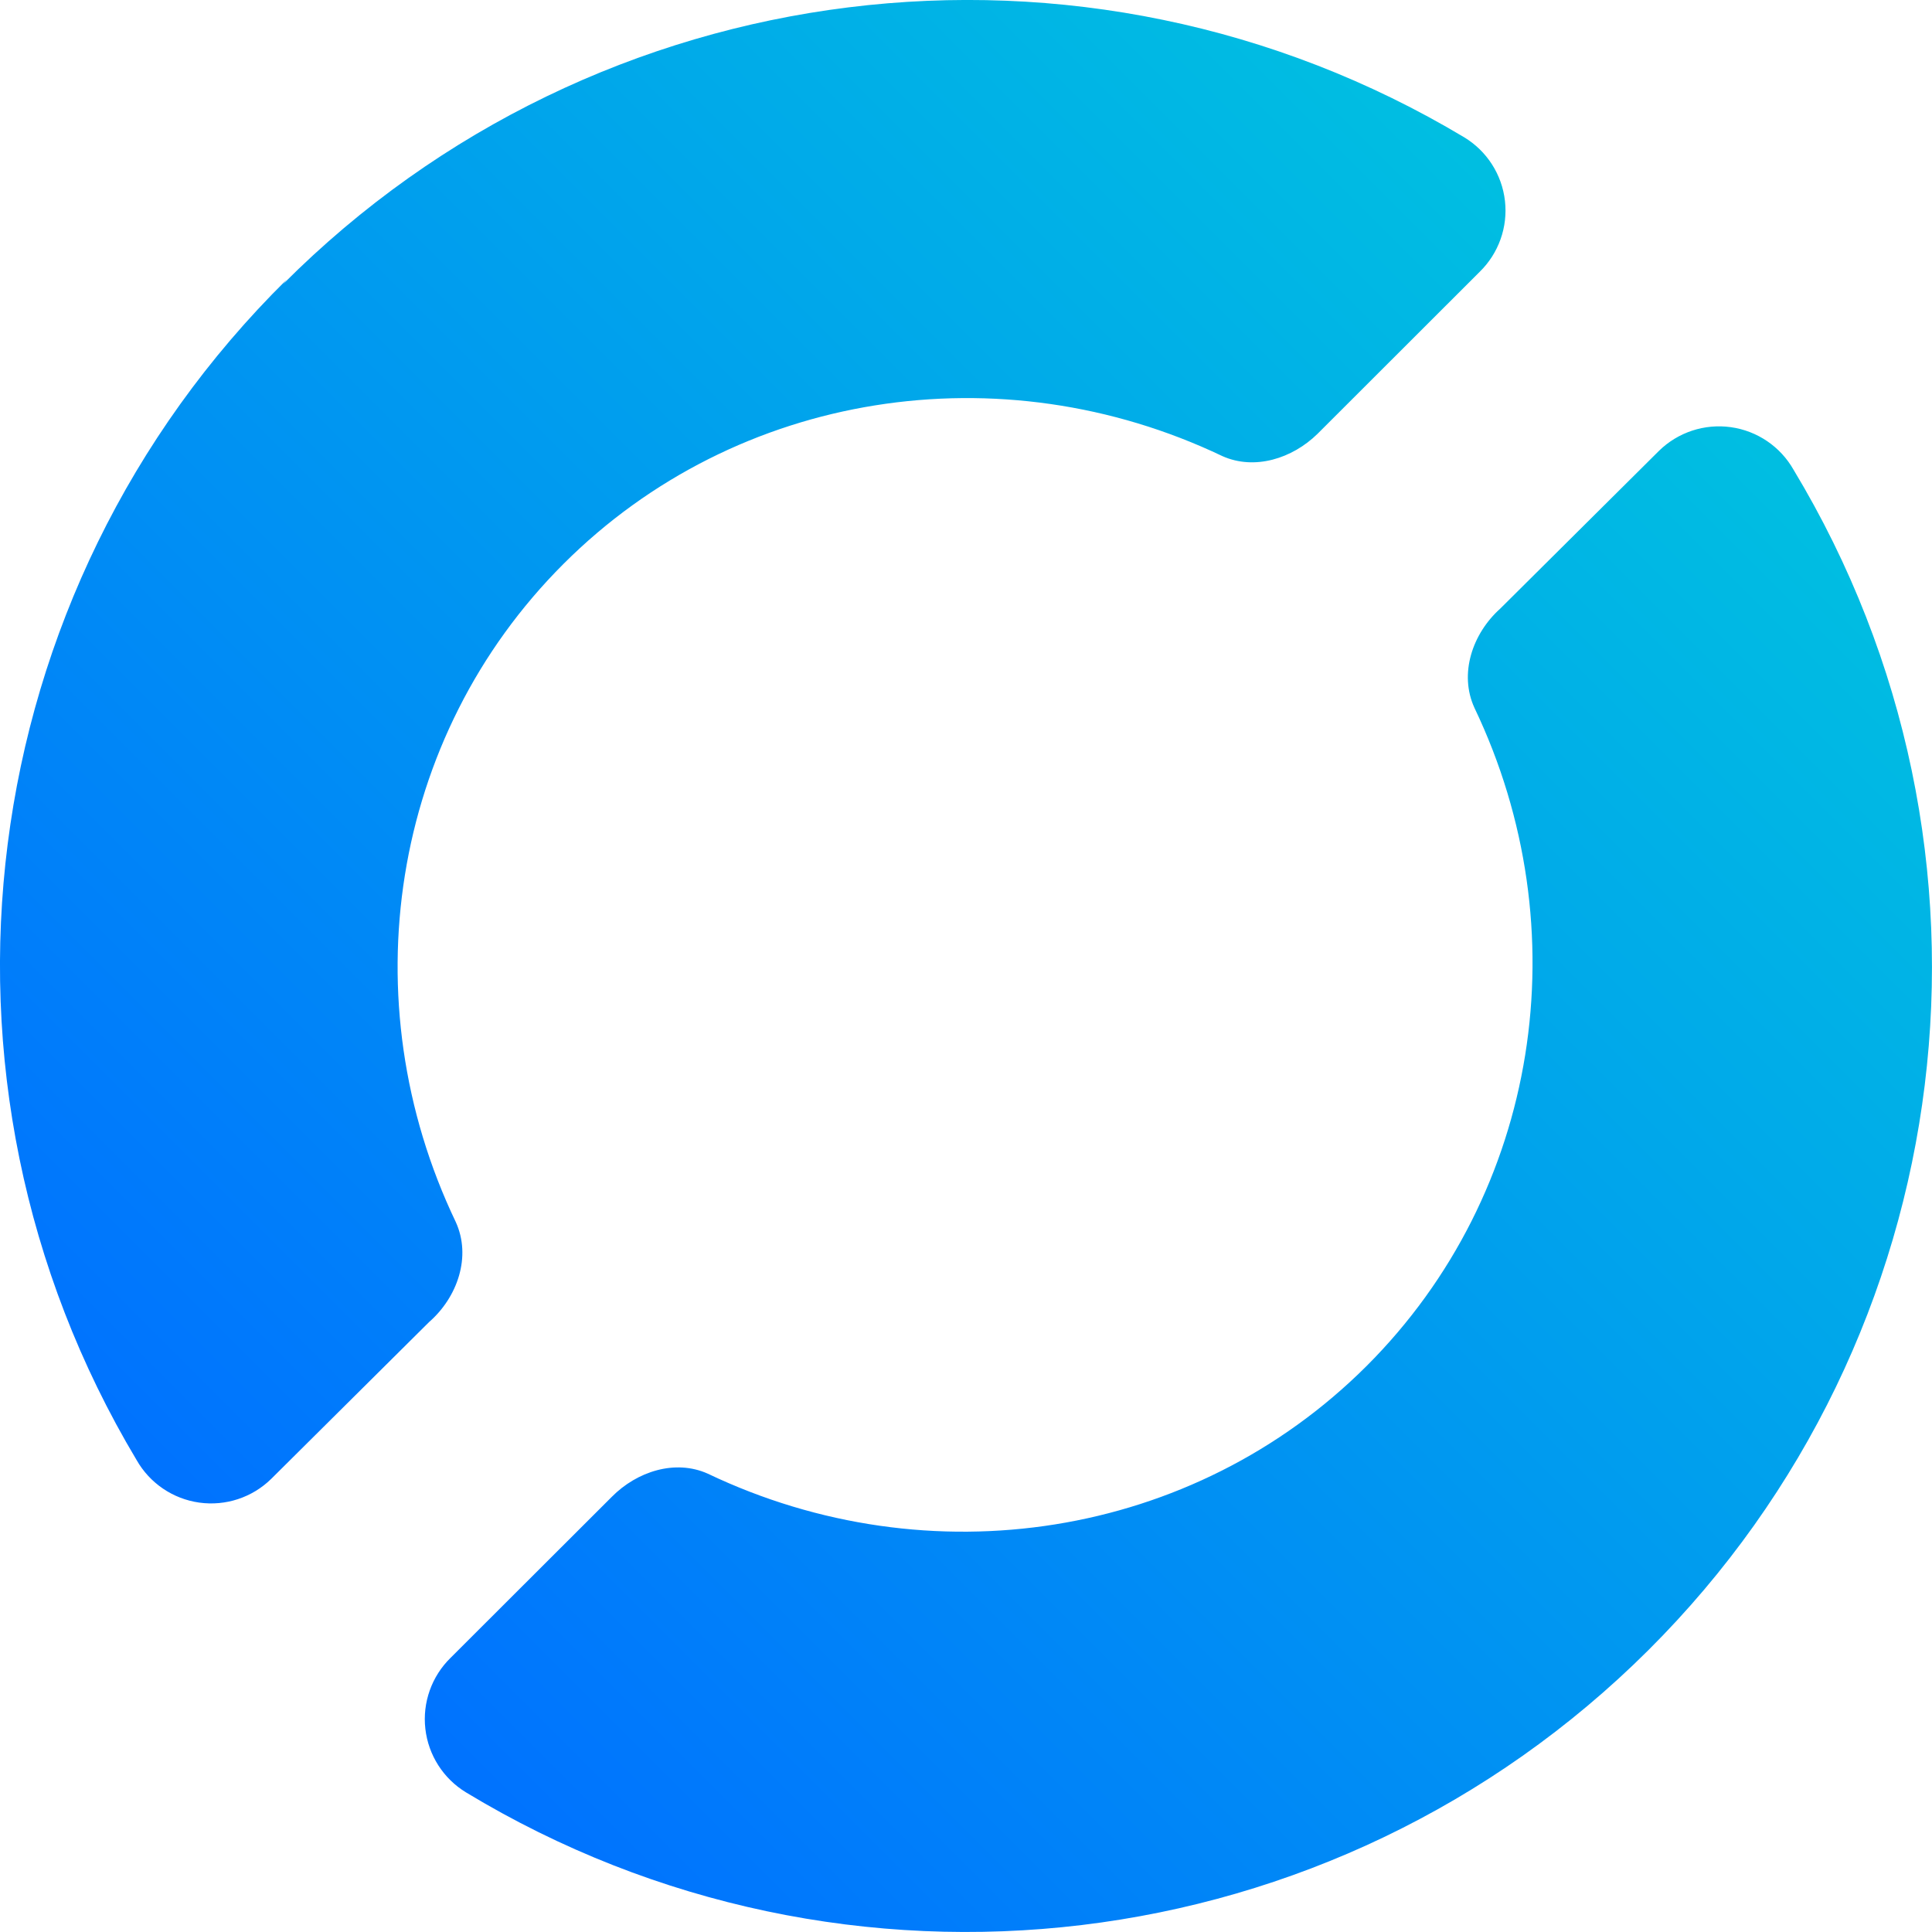
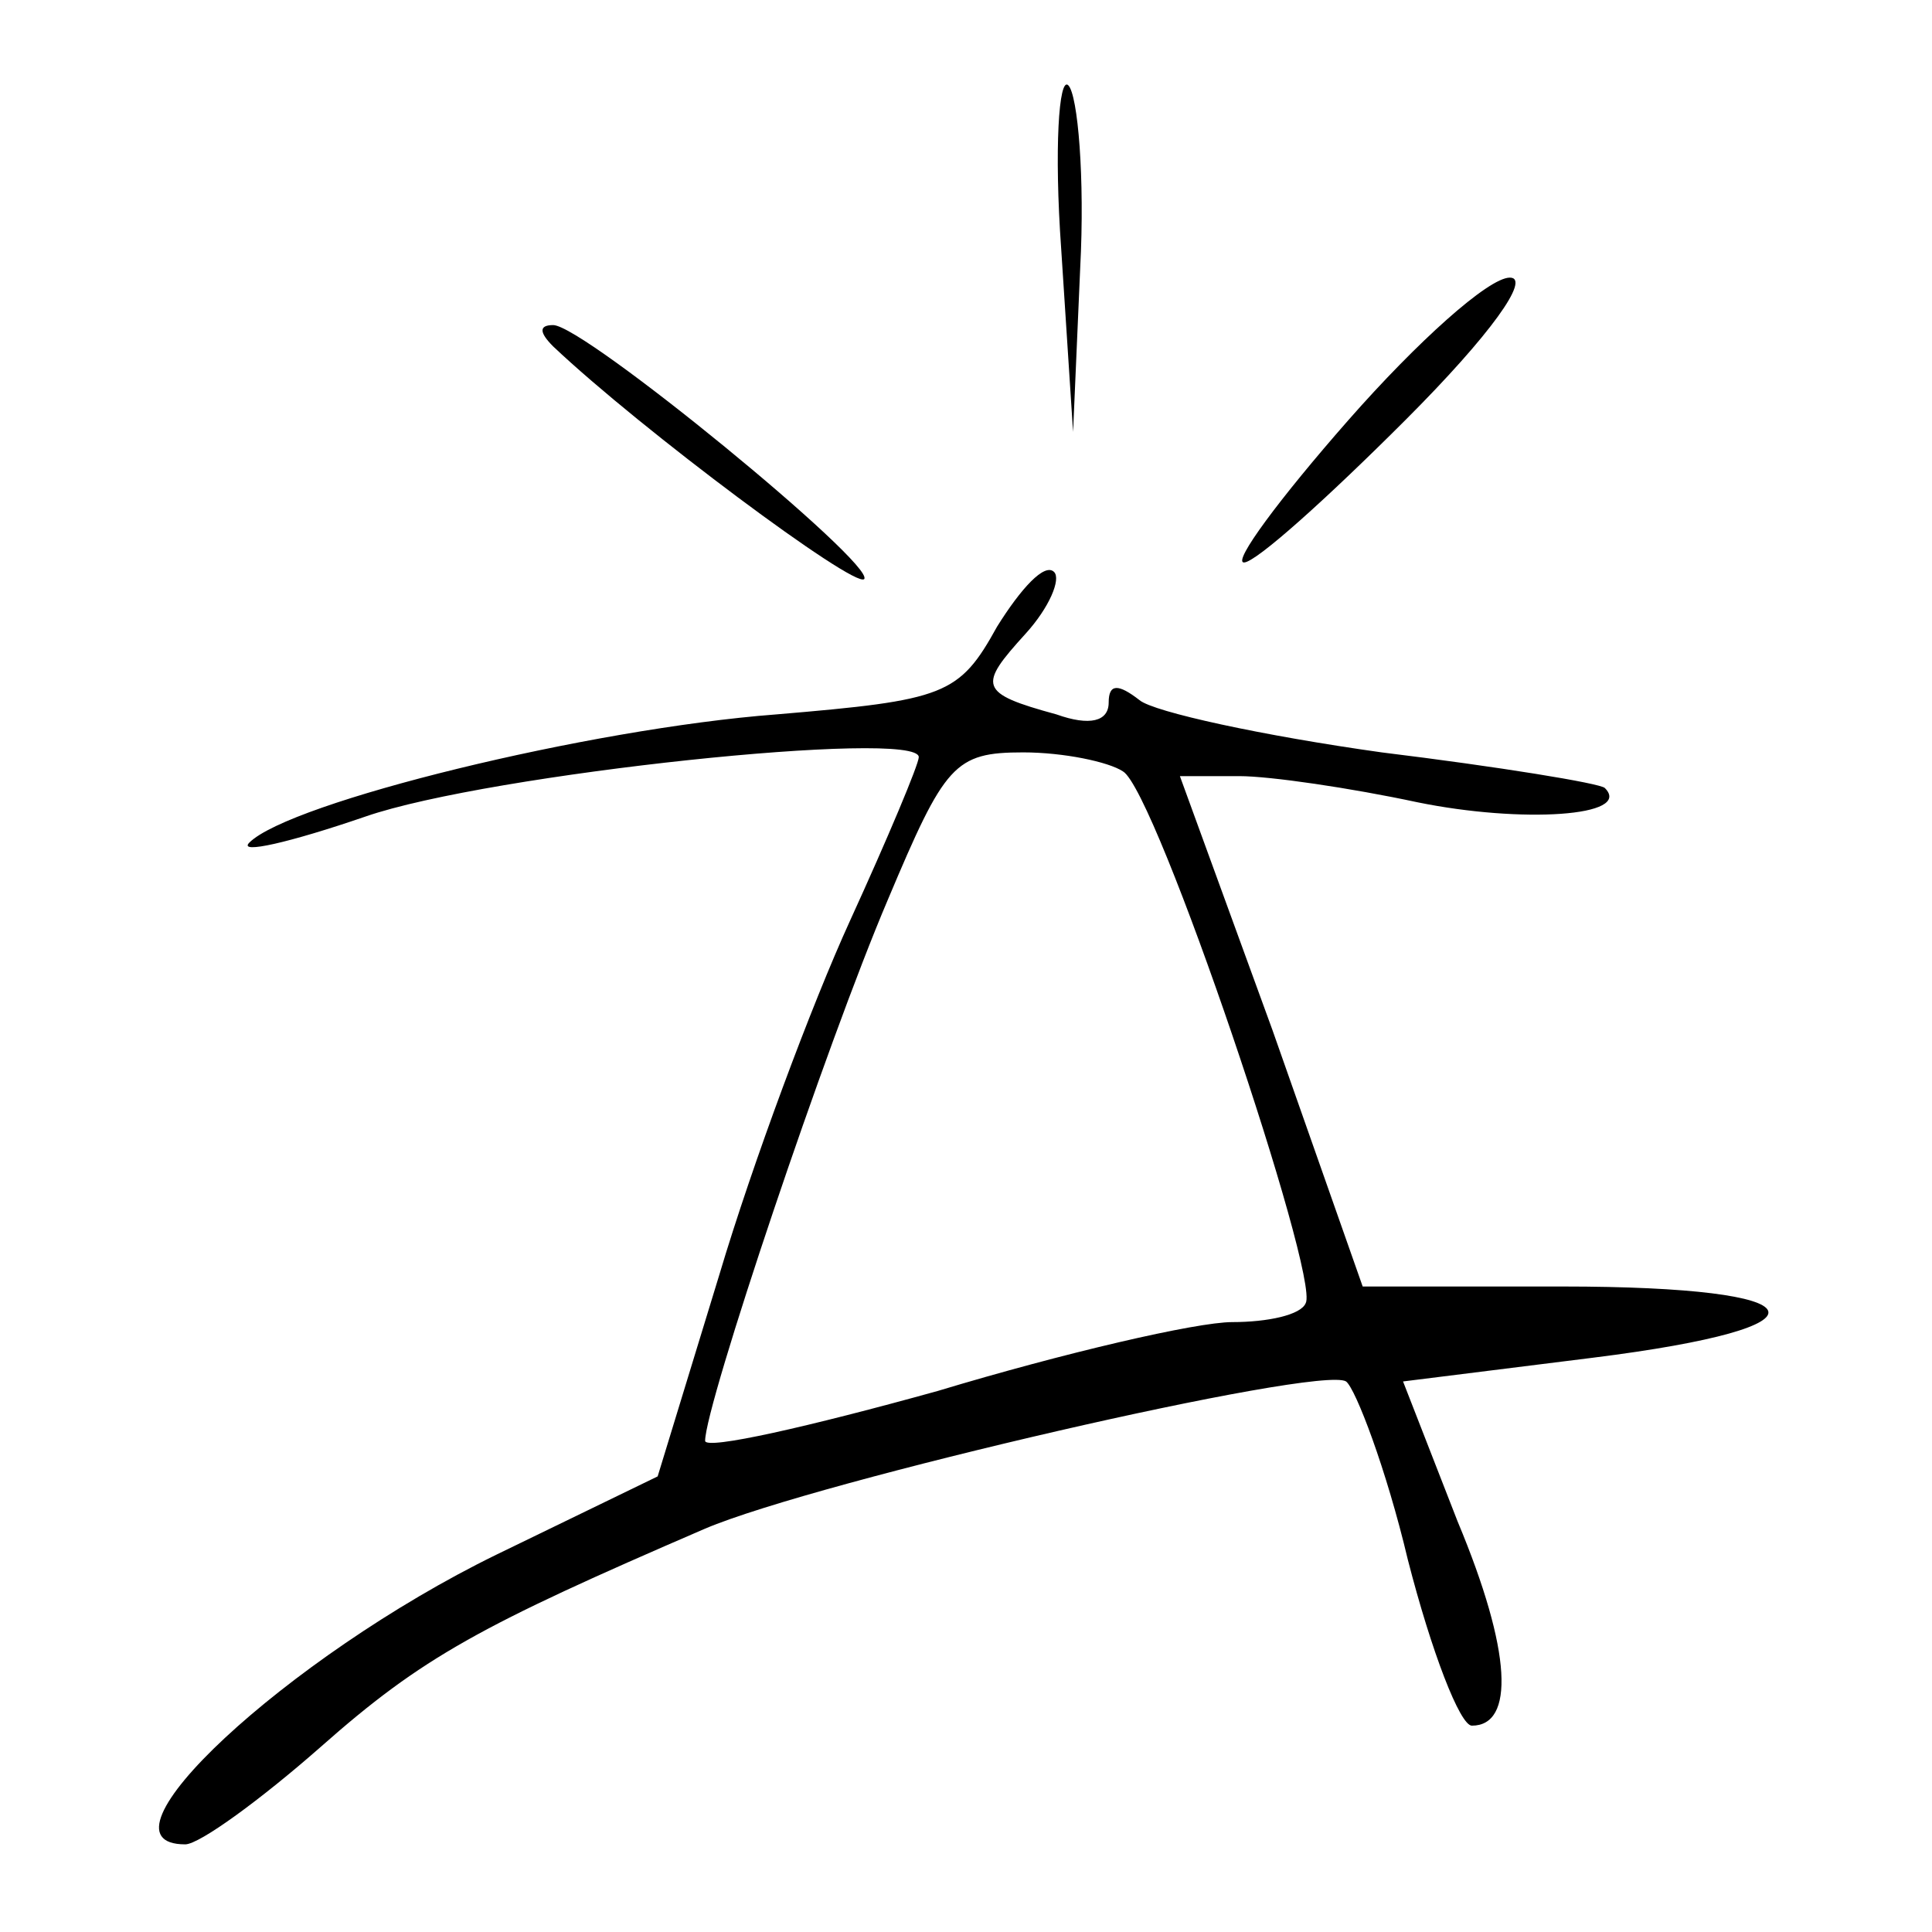
- <svg xmlns="http://www.w3.org/2000/svg" xmlns:xlink="http://www.w3.org/1999/xlink" xml:space="preserve" width="26" height="26" style="isolation:isolate" viewBox="66.993 897.484 26 26">
-   <defs>
+ <svg xmlns="http://www.w3.org/2000/svg" xmlns:xlink="http://www.w3.org/1999/xlink" xml:space="preserve" width="26" height="26" style="isolation:isolate" viewBox="66.993 897.484 26 26" version="1.1" id="svg2">
+   <defs id="defs1">
    <linearGradient xlink:href="#a" id="b" x1=".148" x2=".845" y1=".851" y2=".154" gradientTransform="matrix(26.00048 0 0 25.99935 66.993 897.485)" gradientUnits="userSpaceOnUse" />
  </defs>
  <linearGradient id="a" x1=".148" x2=".845" y1=".851" y2=".154" gradientTransform="matrix(26.301 0 0 26.331 90.674 911.757)" gradientUnits="userSpaceOnUse">
-     <stop offset="0" stop-color="#004ba6" style="stop-color:#0071ff;stop-opacity:1" />
-     <stop offset="1" stop-color="#00bfe1" style="stop-color:#00bfe1;stop-opacity:1" />
+     <stop offset="0" stop-color="#004ba6" style="stop-color:#0071ff;stop-opacity:1" id="stop1" />
+     <stop offset="1" stop-color="#00bfe1" style="stop-color:#00bfe1;stop-opacity:1" id="stop2" />
  </linearGradient>
-   <path fill="url(#a)" d="m89.318 903.552-2.135 2.122c-.376.337-.558.879-.347 1.337 1.422 2.976.882 6.524-1.452 8.856-2.335 2.331-5.887 2.87-8.866 1.449-.439-.197-.954-.03-1.292.312l-2.17 2.167a1.154 1.154 0 0 0 .208 1.81 13.005 13.005 0 0 0 15.91-1.912 12.97 12.97 0 0 0 1.956-15.887 1.154 1.154 0 0 0-1.812-.254zm-18.467-2.305a12.969 12.969 0 0 0-2.02 15.885 1.154 1.154 0 0 0 1.812.254l2.124-2.11c.385-.336.572-.884.359-1.348-1.423-2.976-.884-6.524 1.451-8.856 2.334-2.332 5.887-2.871 8.866-1.45.434.194.942.033 1.281-.3l2.182-2.18a1.152 1.152 0 0 0-.208-1.81 13.009 13.009 0 0 0-15.893 1.973z" style="fill:url(#b);stroke-width:.988" />
+   <g transform="matrix(0.03194614,0,0,-0.03194614,68.17631,923.2629)" fill="#000000" stroke="none" id="g4">
+     <path d="m 410,702 5,-77 3,69 c 2,38 -1,73 -5,77 -4,4 -6,-27 -3,-69 z" id="path1" />
+     <path d="m 531,630 c -29,-33 -49,-60 -44,-60 5,0 35,27 68,60 36,36 53,60 44,60 -9,0 -39,-27 -68,-60 z" id="path2-9" />
+     <path d="m 196,661 c 37,-35 127,-102 131,-98 5,6 -118,107 -131,107 -6,0 -6,-3 0,-9 z" id="path3" />
+     <path d="M 383,543 C 367,514 361,512 290,506 211,500 85,469 68,452 c -5,-5 17,0 49,11 52,18 233,37 233,25 0,-3 -13,-34 -29,-69 C 305,384 280,317 266,270 L 240,185 172,152 C 84,109 -1,30 41,30 c 6,0 32,19 57,41 43,38 67,51 162,92 47,20 259,69 270,62 4,-3 17,-37 26,-75 10,-39 22,-70 27,-70 18,0 17,31 -6,86 l -23,59 80,10 c 104,13 97,30 -13,30 h -84 l -38,108 -39,107 h 25 c 13,0 47,-5 75,-11 44,-9 91,-6 79,6 -2,2 -45,9 -94,15 -50,7 -96,17 -102,22 -9,7 -13,7 -13,-1 0,-8 -8,-10 -22,-5 -33,9 -33,12 -13,34 10,11 15,23 12,26 -4,4 -14,-7 -24,-23 z m 53,-61 c 14,-8 83,-213 77,-224 -2,-5 -16,-8 -31,-8 -15,0 -71,-13 -124,-29 -54,-15 -98,-25 -98,-21 0,15 51,167 77,228 24,57 28,62 57,62 17,0 36,-4 42,-8 z" id="path4" />
+   </g>
</svg>
